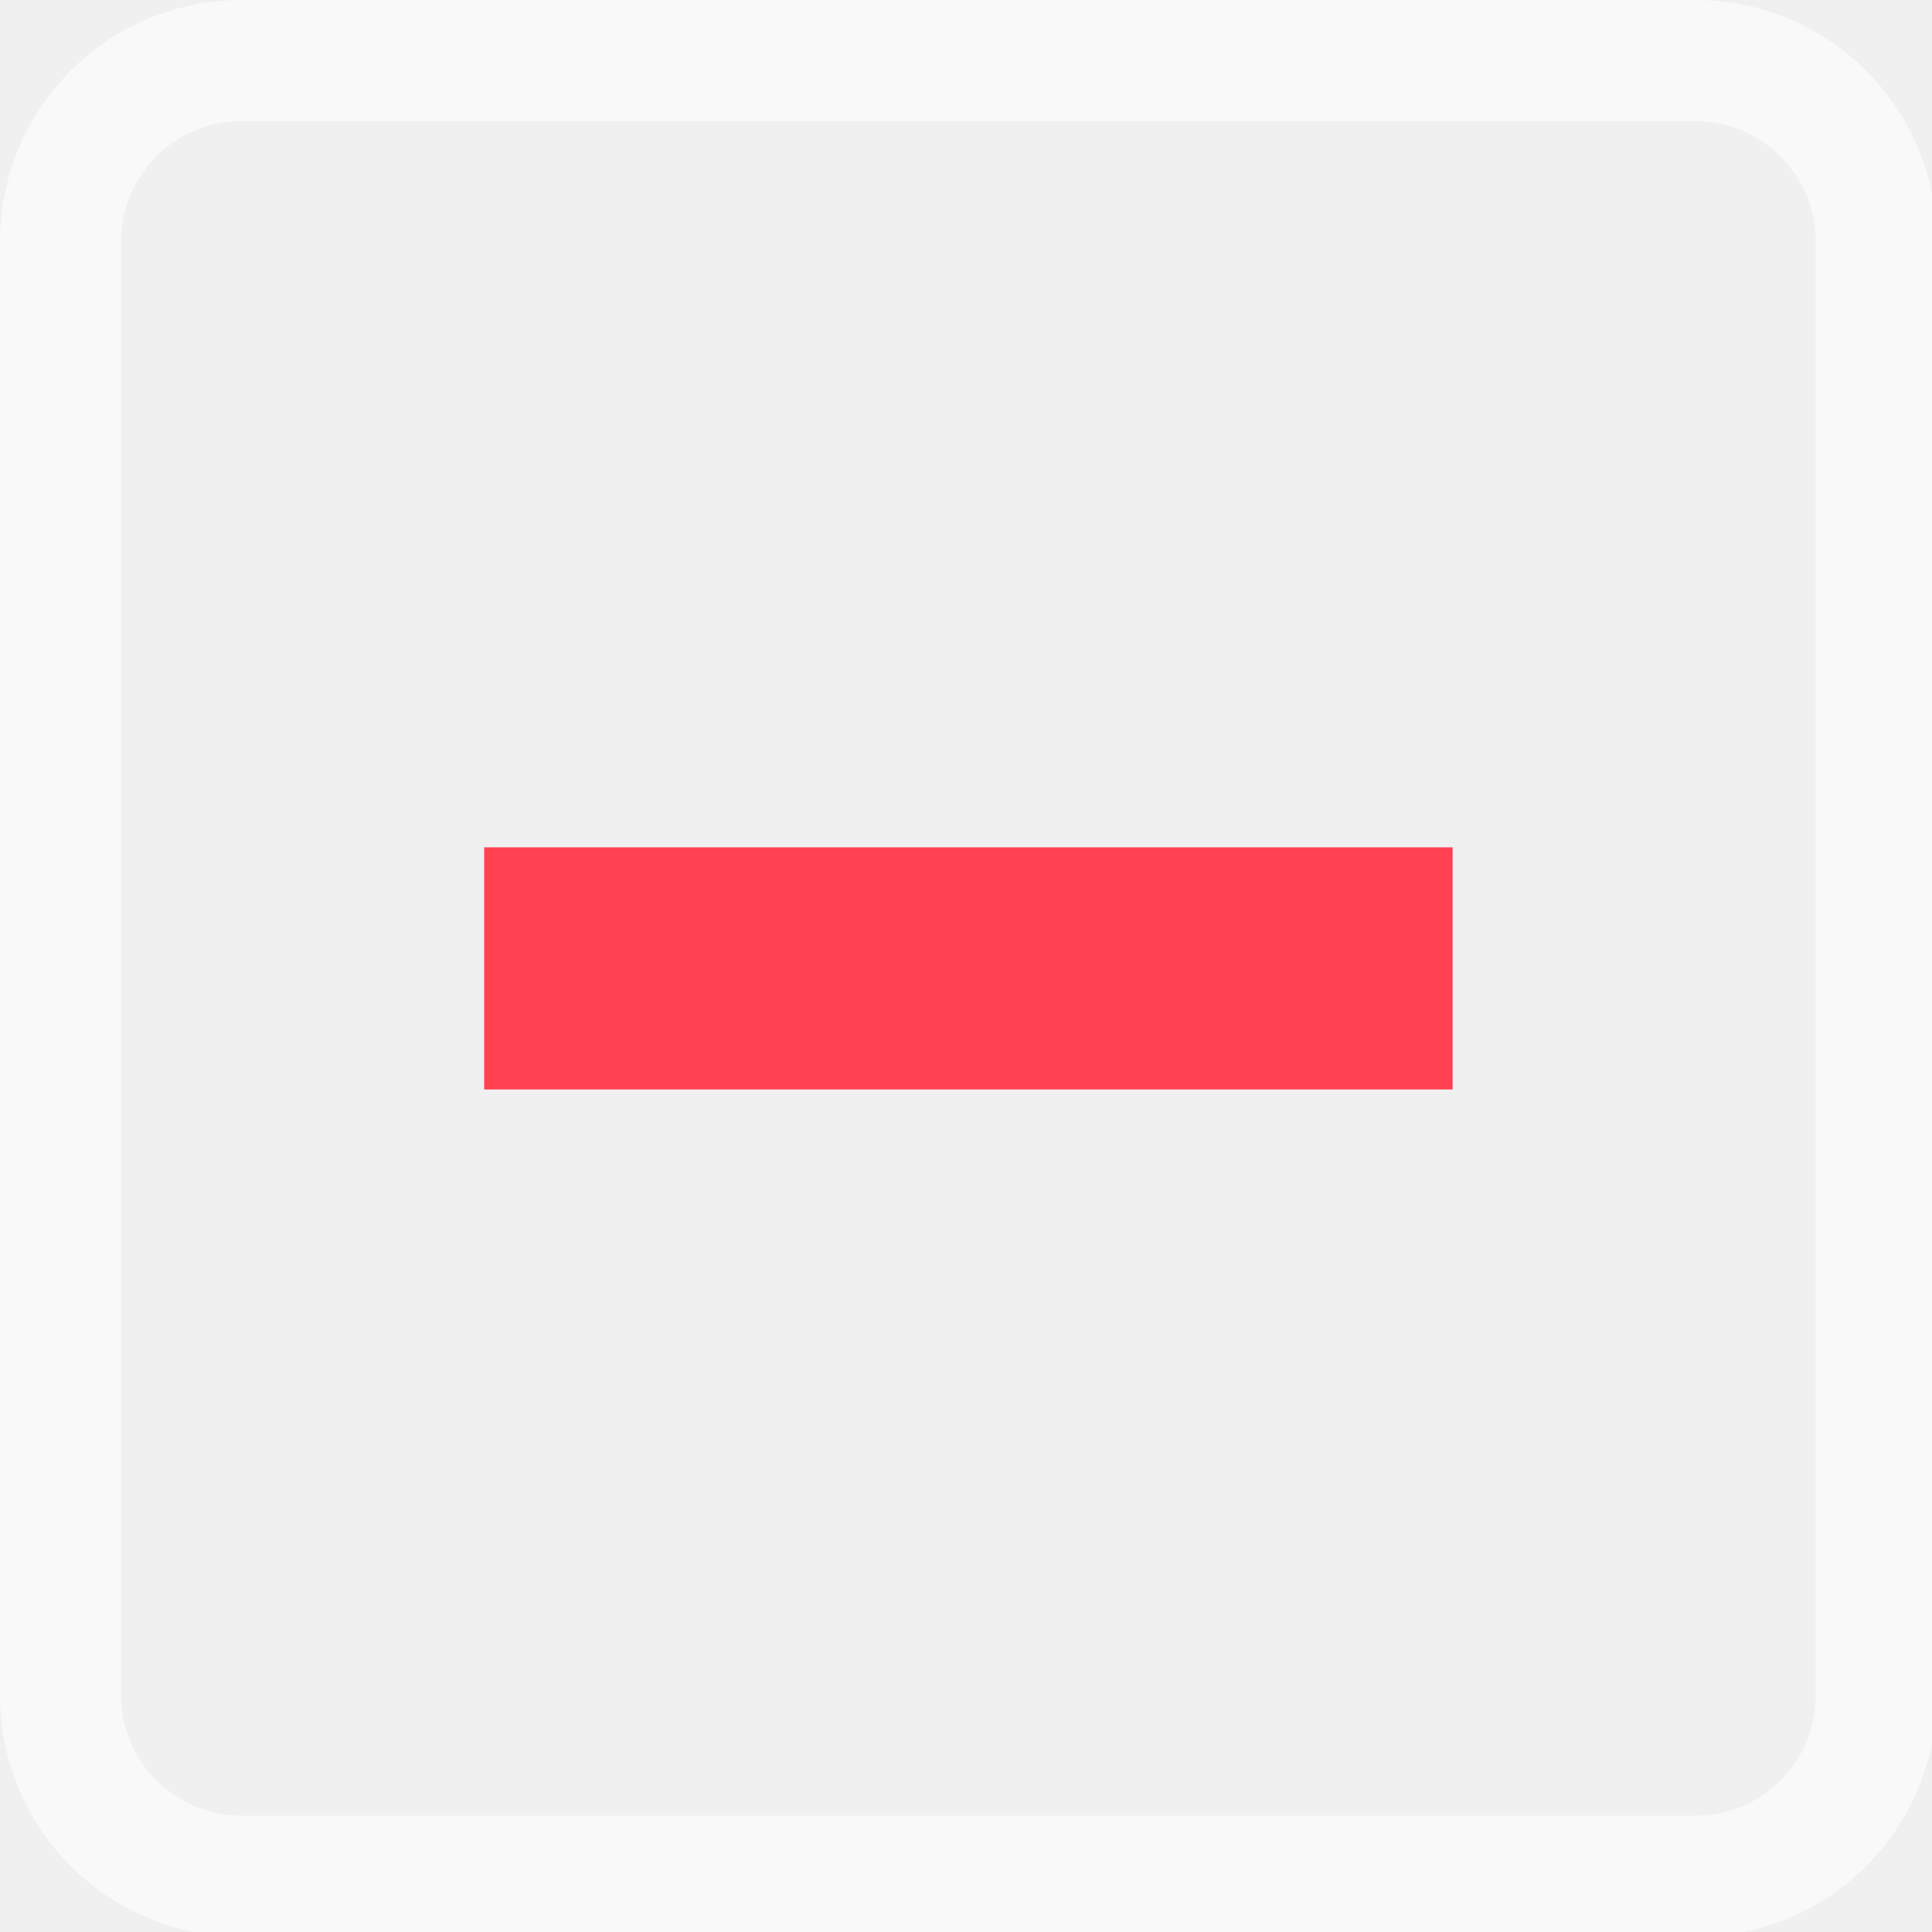
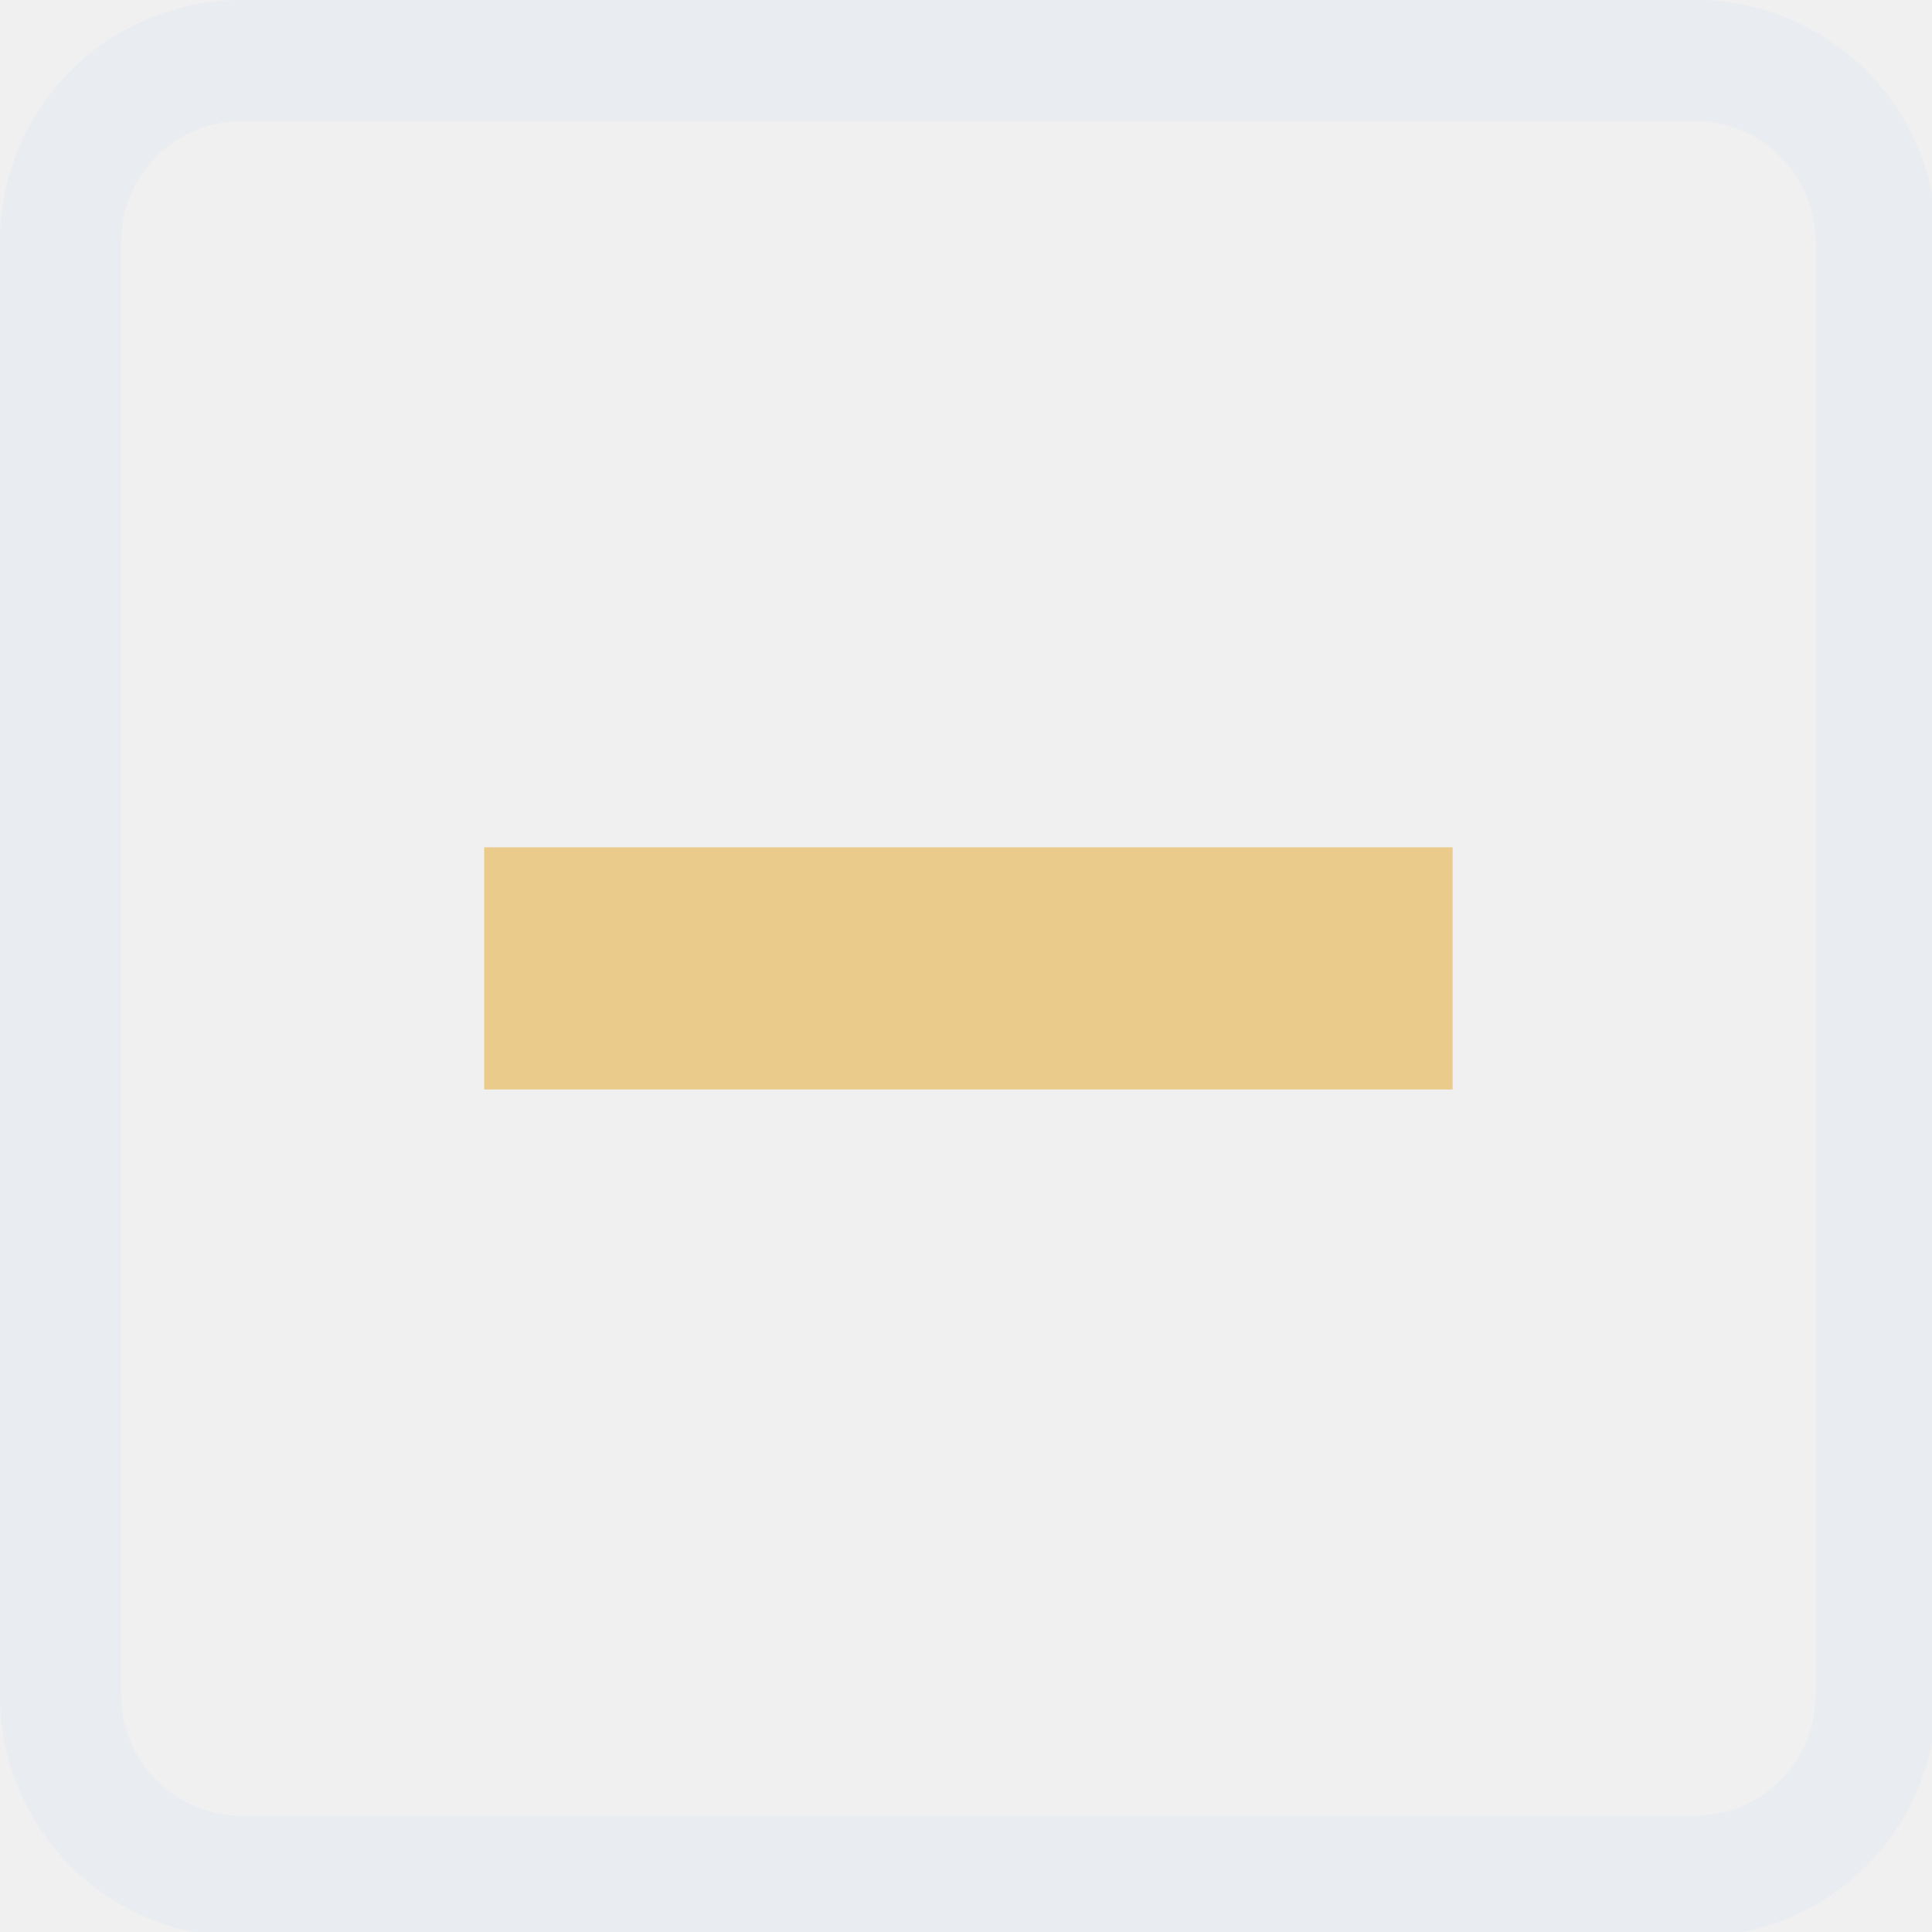
<svg xmlns="http://www.w3.org/2000/svg" width="133pt" height="133pt" viewBox="0 0 133 133" version="1.1">
  <g id="surface1">
-     <path style=" stroke:none;fill-rule:nonzero;fill:#ffffff;fill-opacity:0.5;" d="M 16.668 0 C 7.422 0 0 7.422 0 16.668 L 0 116.668 C 0 125.91 7.422 133.332 16.668 133.332 L 116.668 133.332 C 125.91 133.332 133.332 125.91 133.332 116.668 L 133.332 16.668 C 133.332 7.422 125.91 0 116.668 0 Z M 16.668 8.332 L 116.668 8.332 C 121.289 8.332 125 12.043 125 16.668 L 125 116.668 C 125 121.289 121.289 125 116.668 125 L 16.668 125 C 12.043 125 8.332 121.289 8.332 116.668 L 8.332 16.668 C 8.332 12.043 12.043 8.332 16.668 8.332 Z M 16.668 8.332 " />
-     <path style=" stroke:none;fill-rule:nonzero;fill:#ffffff;fill-opacity:0.15;" d="M 16.668 0 C 7.422 0 0 7.422 0 16.668 L 0 116.668 C 0 125.91 7.422 133.332 16.668 133.332 L 116.668 133.332 C 125.91 133.332 133.332 125.91 133.332 116.668 L 133.332 16.668 C 133.332 7.422 125.91 0 116.668 0 Z M 16.668 8.332 L 116.668 8.332 C 121.289 8.332 125 12.043 125 16.668 L 125 116.668 C 125 121.289 121.289 125 116.668 125 L 16.668 125 C 12.043 125 8.332 121.289 8.332 116.668 L 8.332 16.668 C 8.332 12.043 12.043 8.332 16.668 8.332 Z M 16.668 8.332 " />
-     <path style=" stroke:none;fill-rule:nonzero;fill:#ff4151;fill-opacity:1;" d="M 33.332 58.332 L 100 58.332 L 100 75 L 33.332 75 Z M 33.332 58.332 " />
+     <path style=" stroke:none;fill-rule:nonzero;fill:#E5E9F0;fill-opacity:0.5;" d="M 16.668 0 C 7.422 0 0 7.422 0 16.668 L 0 116.668 C 0 125.91 7.422 133.332 16.668 133.332 L 116.668 133.332 C 125.91 133.332 133.332 125.91 133.332 116.668 L 133.332 16.668 C 133.332 7.422 125.91 0 116.668 0 Z M 16.668 8.332 L 116.668 8.332 C 121.289 8.332 125 12.043 125 16.668 L 125 116.668 C 125 121.289 121.289 125 116.668 125 L 16.668 125 C 12.043 125 8.332 121.289 8.332 116.668 L 8.332 16.668 C 8.332 12.043 12.043 8.332 16.668 8.332 Z M 16.668 8.332 " />
+     <path style=" stroke:none;fill-rule:nonzero;fill:#E5E9F0;fill-opacity:0.15;" d="M 16.668 0 C 7.422 0 0 7.422 0 16.668 L 0 116.668 C 0 125.91 7.422 133.332 16.668 133.332 L 116.668 133.332 C 125.91 133.332 133.332 125.91 133.332 116.668 L 133.332 16.668 C 133.332 7.422 125.91 0 116.668 0 Z M 16.668 8.332 L 116.668 8.332 C 121.289 8.332 125 12.043 125 16.668 L 125 116.668 C 125 121.289 121.289 125 116.668 125 L 16.668 125 C 12.043 125 8.332 121.289 8.332 116.668 L 8.332 16.668 C 8.332 12.043 12.043 8.332 16.668 8.332 Z M 16.668 8.332 " />
+     <path style=" stroke:none;fill-rule:nonzero;fill:#EBCB8B;fill-opacity:1;" d="M 33.332 58.332 L 100 58.332 L 100 75 L 33.332 75 Z M 33.332 58.332 " />
  </g>
</svg>
